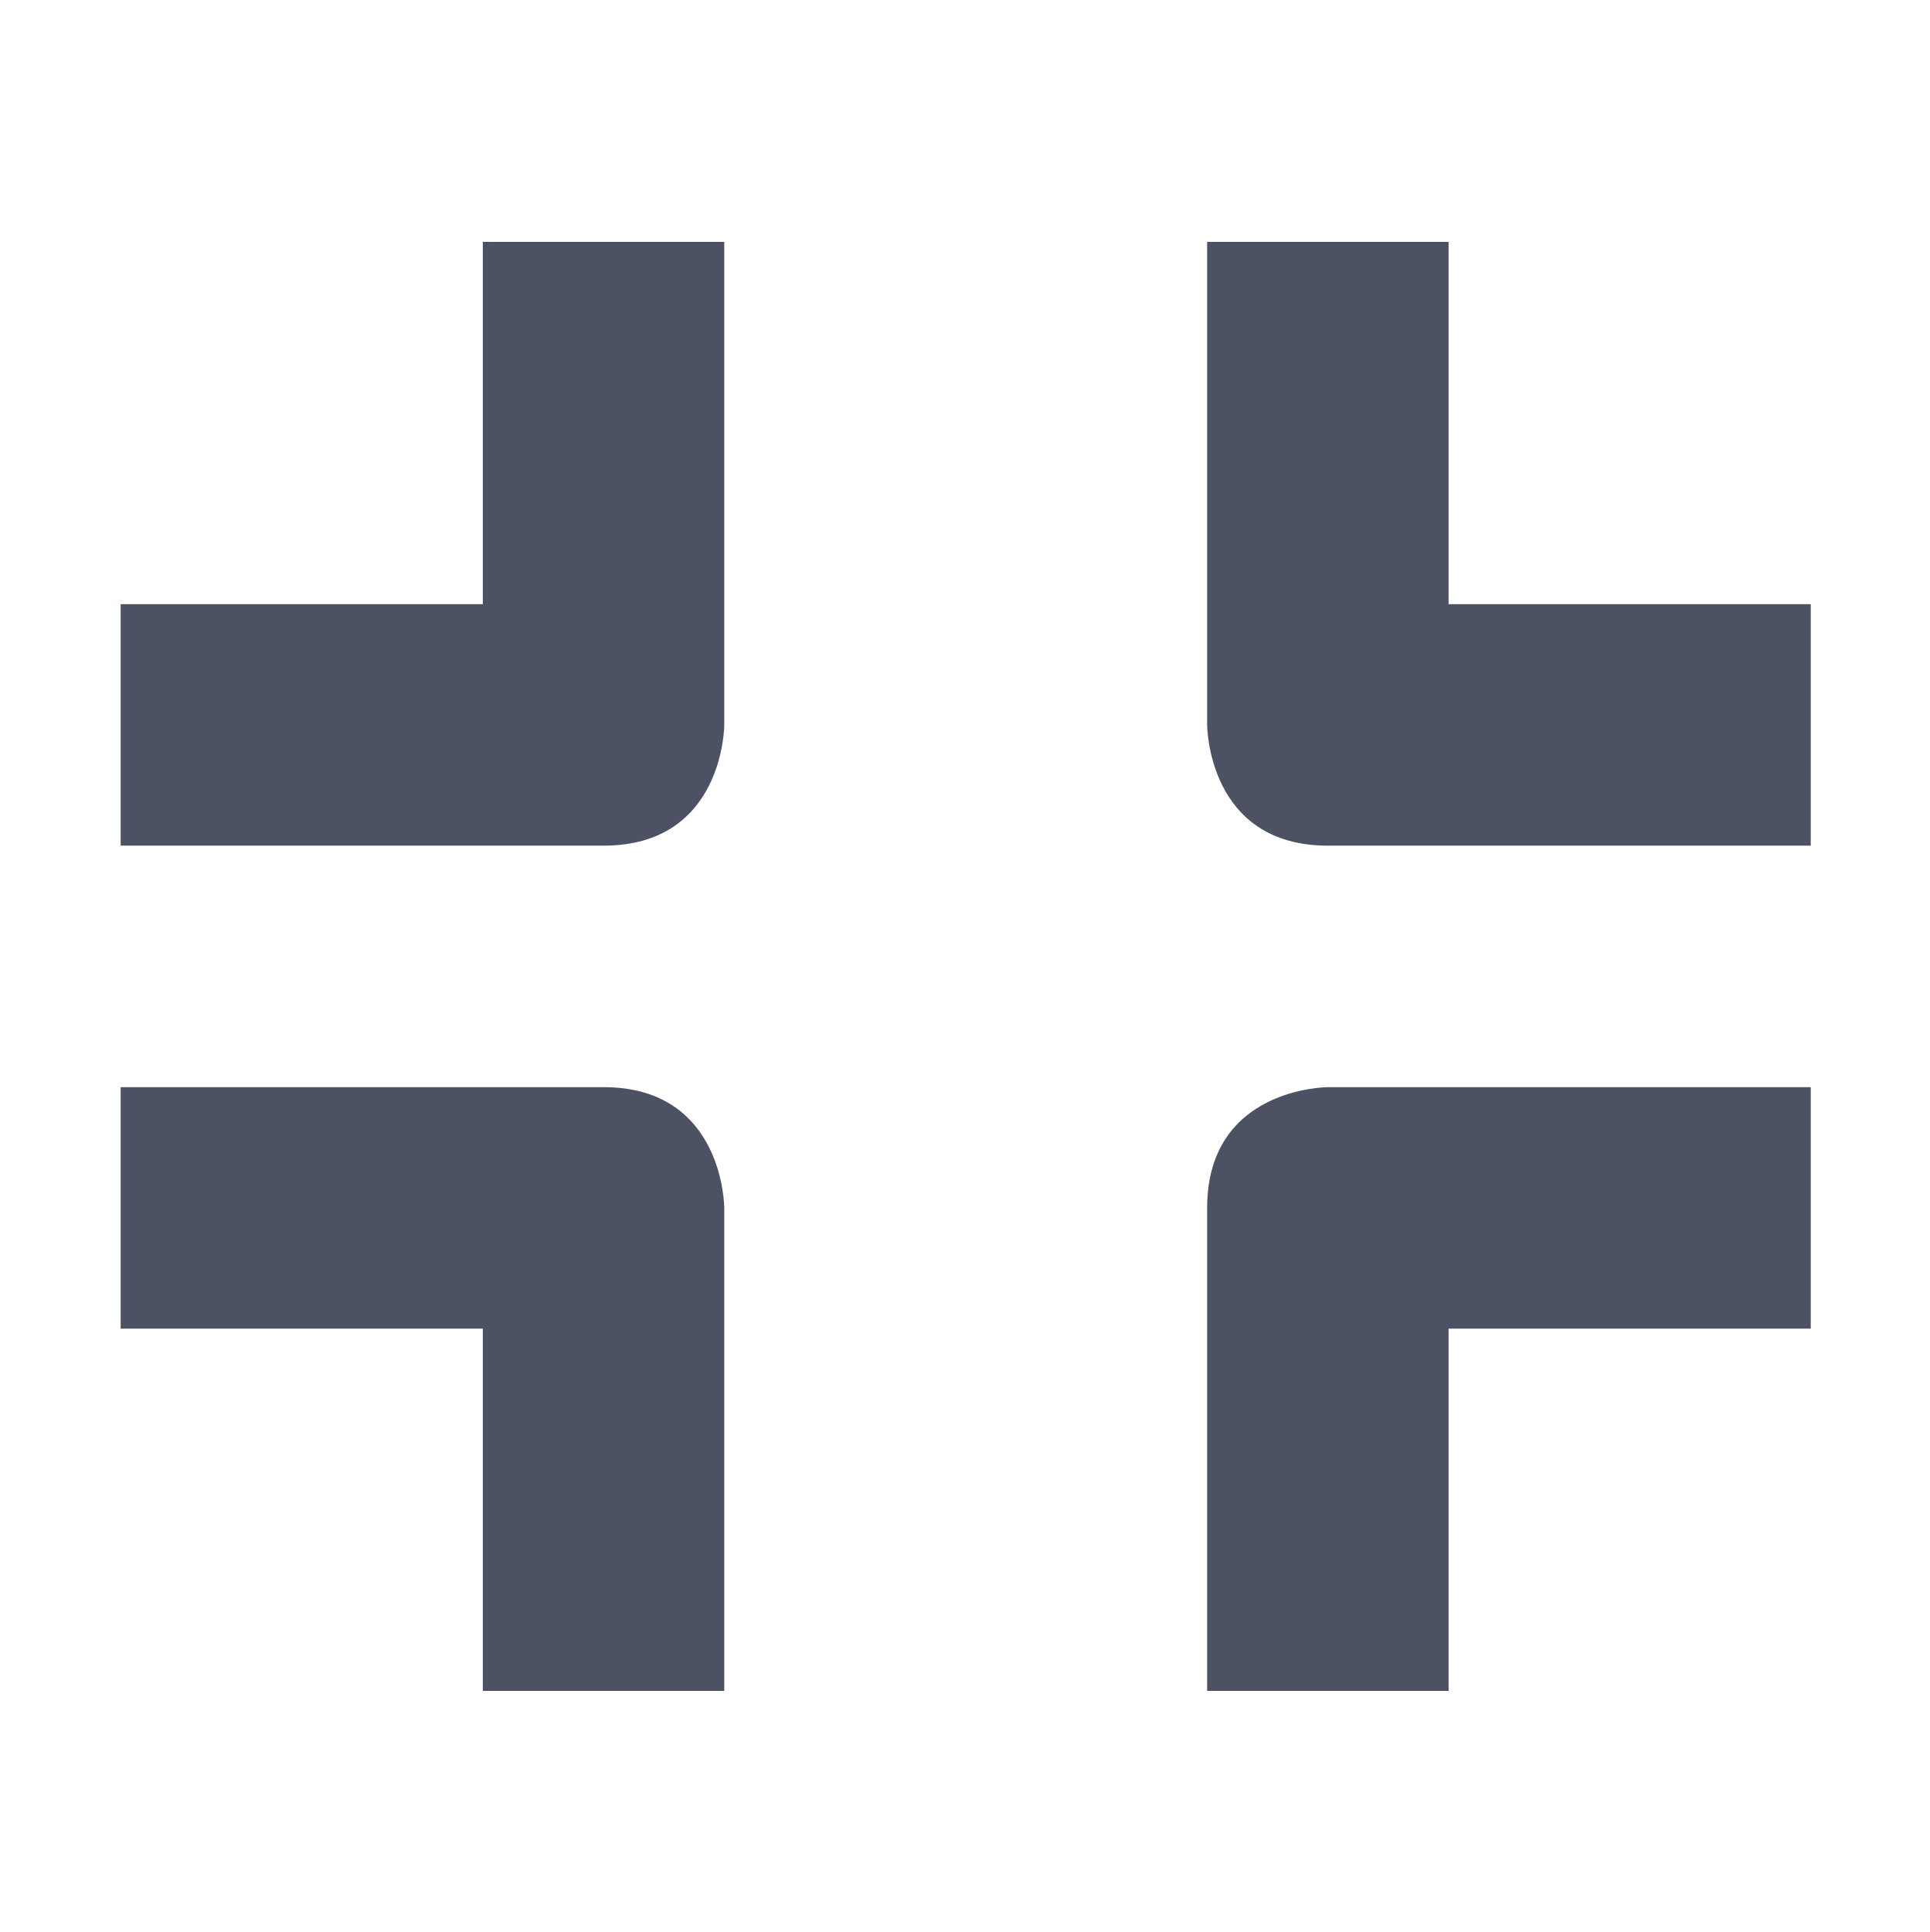
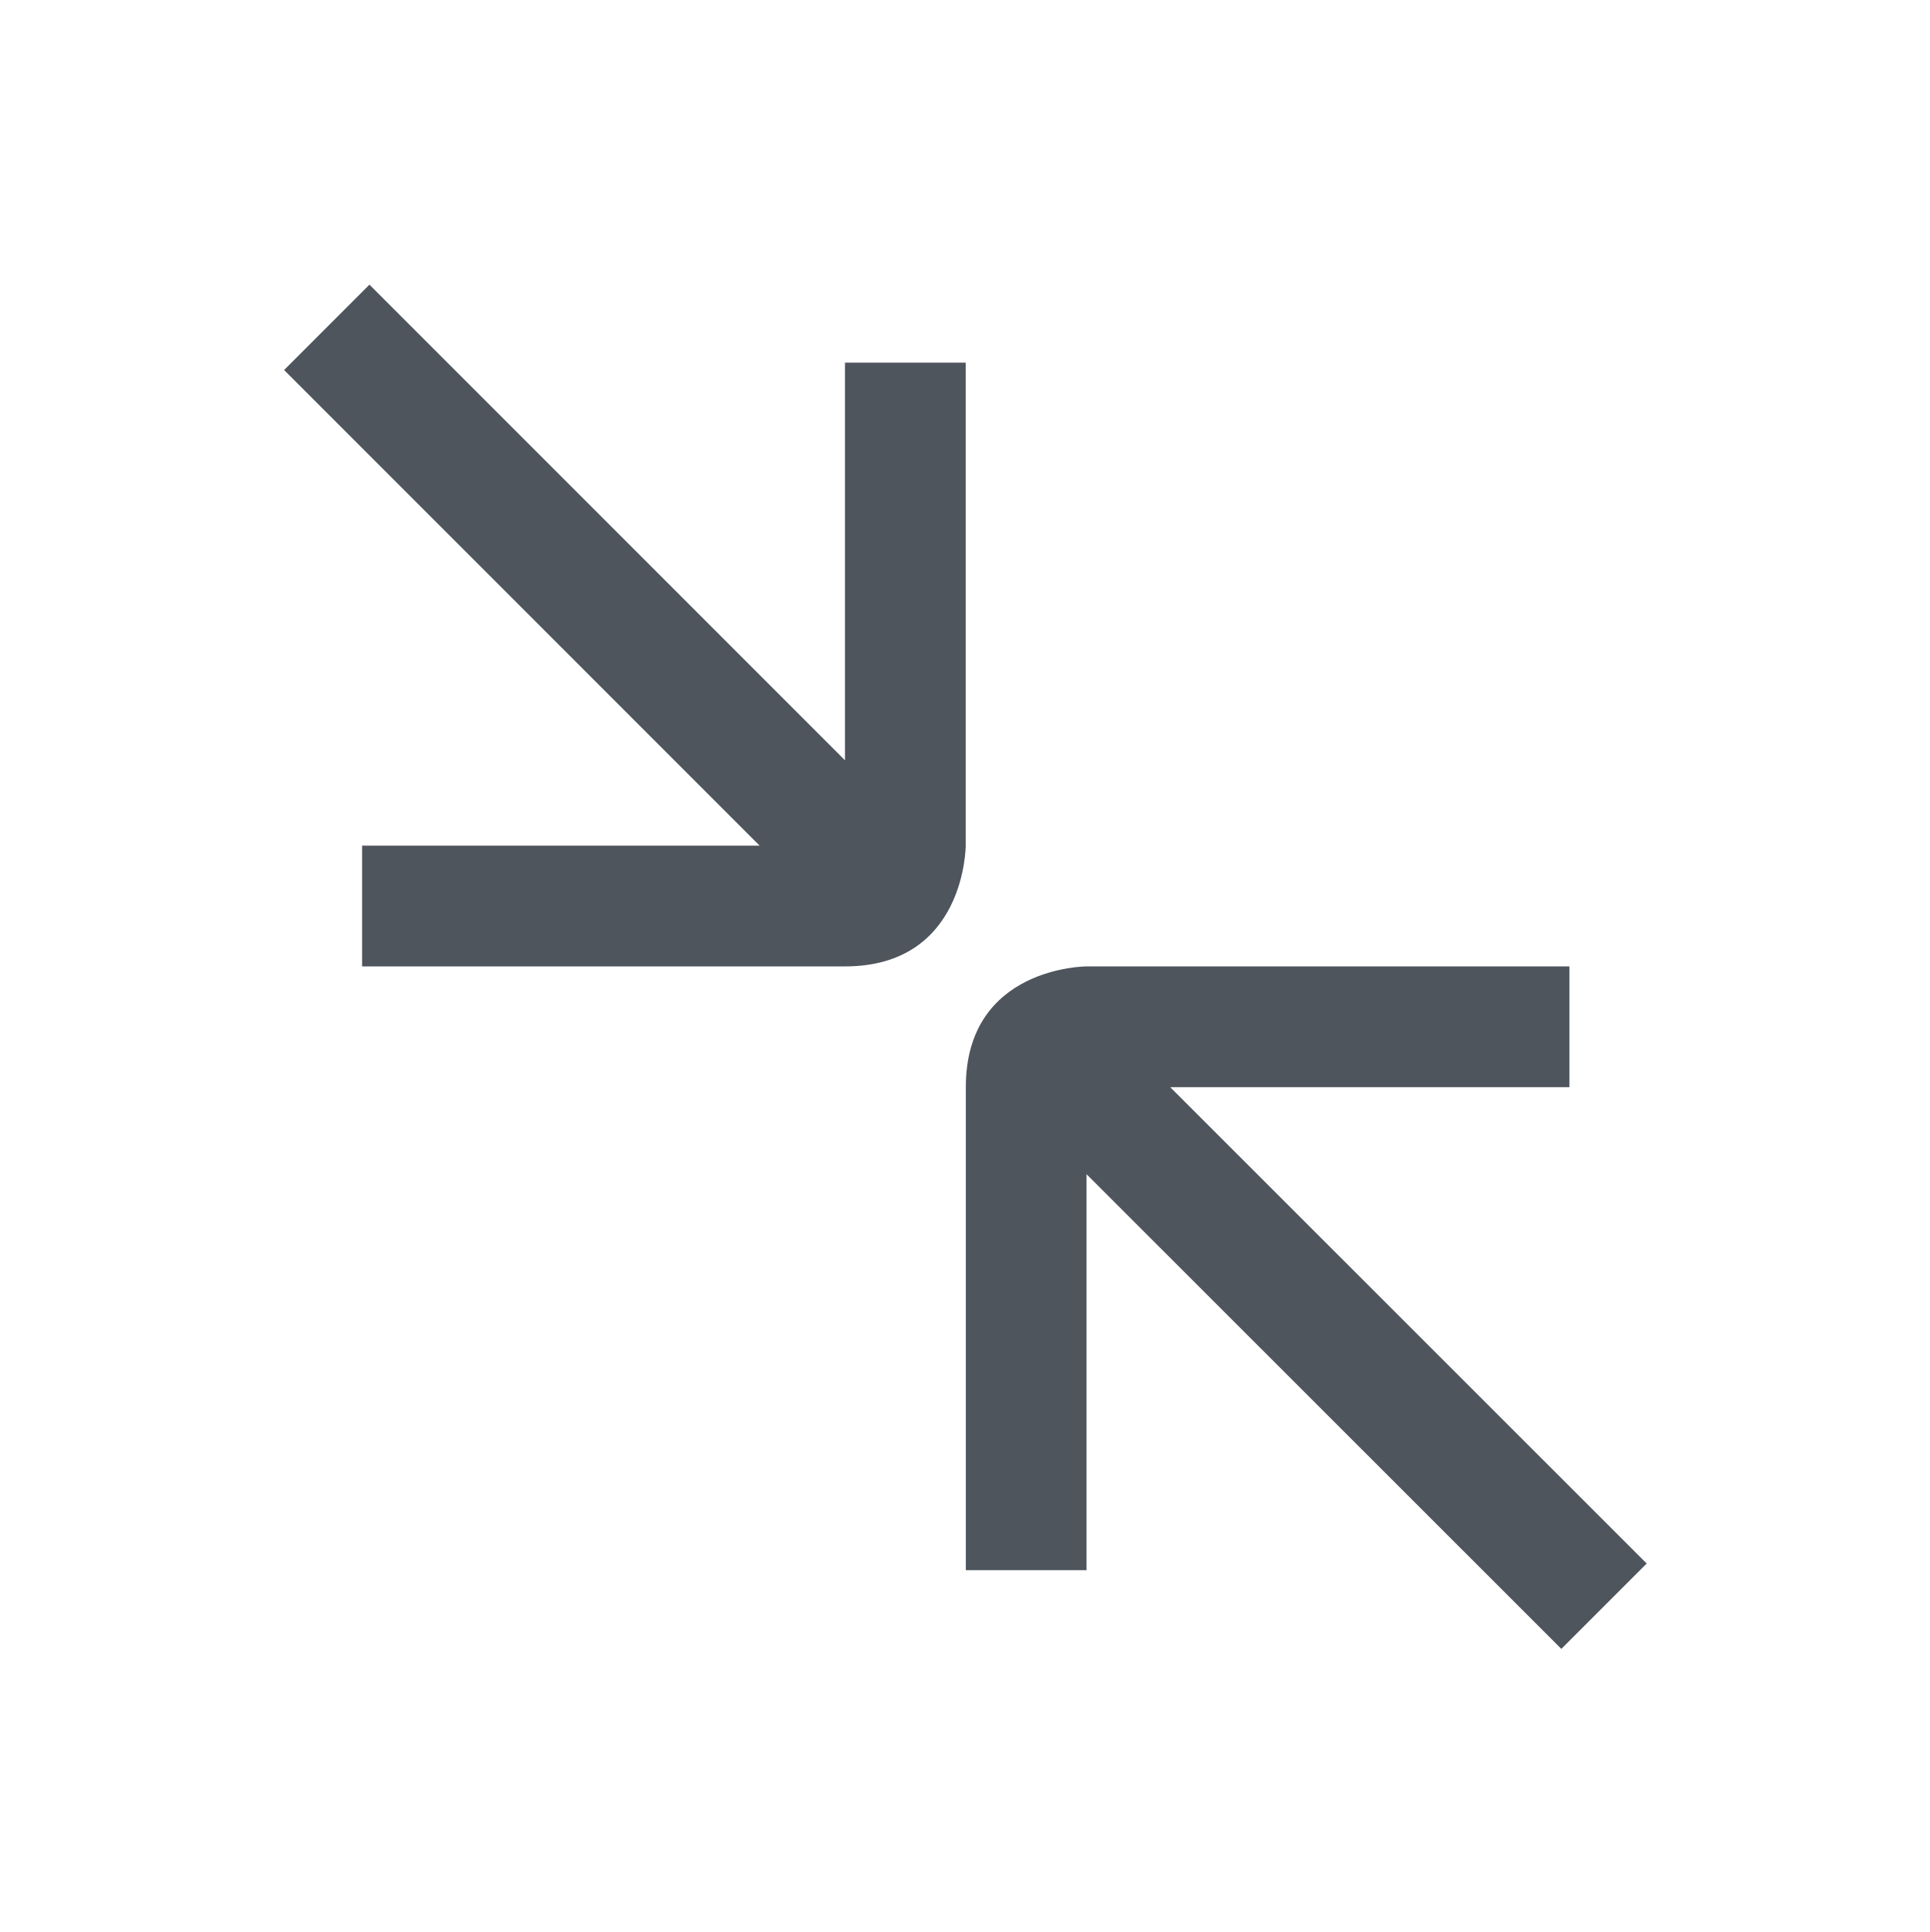
<svg xmlns="http://www.w3.org/2000/svg" xmlns:ns1="http://www.openswatchbook.org/uri/2009/osb" height="16" id="svg7384" style="enable-background:new" version="1.1" width="15.982">
  <defs id="defs7386">
+     <linearGradient id="linearGradient6882" ns1:paint="solid">
+       <stop id="stop6884" offset="0" style="stop-color:#555555;stop-opacity:1;" />
+     </linearGradient>
    <linearGradient id="linearGradient5606" ns1:paint="solid">
      <stop id="stop5608" offset="0" style="stop-color:#000000;stop-opacity:1;" />
    </linearGradient>
    <filter id="filter7554" style="color-interpolation-filters:sRGB">
      <feBlend id="feBlend7556" in2="BackgroundImage" mode="darken" />
    </filter>
  </defs>
-   <g id="layer9" style="display:inline" transform="translate(-285.0006,19.00334)" />
-   <g id="layer10" style="display:inline;filter:url(#filter7554)" transform="translate(-285.0006,19.00334)" />
-   <g id="layer1" style="display:inline" transform="translate(-44.00039,-597.9967)" />
-   <g id="layer14" style="display:inline" transform="translate(-285.0006,19.00334)" />
-   <g id="layer15" style="display:inline" transform="translate(-285.0006,19.00334)" />
-   <g id="g71291" style="display:inline" transform="translate(-285.0006,19.00334)" />
-   <g id="layer2" style="display:inline" transform="translate(-44.00039,-447.9967)" />
-   <g id="g6058" style="display:inline" transform="translate(-44.00039,-447.9967)" />
-   <g id="layer12" style="display:inline" transform="translate(-285.0006,19.00334)">
-     <path d="m 296,-10 c 0,0 -1,0 -1,1 l 0,4 2,0 0,-3 3,0 0,-2 z m -10,0 0,2 3,0 0,3 2,0 0,-4 c 0,0 0,-1 -1,-1 z m 9,-7 0,4 c 0,0 0,1 1,1 l 4,0 0,-2 -3,0 0,-3 z m -6,0 0,3 -3,0 0,2 4,0 c 1,0 1,-1 1,-1 l 0,-4 z" id="path10430" style="color:#bebebe;fill:#4c5263;fill-opacity:1;stroke:none" />
+   <g id="layer9" style="display:inline" transform="translate(-637.0006,15.00334)" />
+   <g id="layer10" style="display:inline;filter:url(#filter7554)" transform="translate(-637.0006,15.00334)" />
+   <g id="layer1" style="display:inline" transform="translate(-396.0004,-601.9967)" />
+   <g id="layer14" style="display:inline" transform="translate(-637.0006,15.00334)" />
+   <g id="layer15" style="display:inline" transform="translate(-637.0006,15.00334)" />
+   <g id="g71291" style="display:inline" transform="translate(-637.0006,15.00334)" />
+   <g id="layer2" style="display:inline" transform="translate(-396.0004,-451.9967)" />
+   <g id="layer12" style="display:inline" transform="translate(-637.0006,15.00334)">
+     <path d="m 644,-7 c 1,0 1,-1 1,-1 v -4 h -1 v 3.293 l -3.939,-3.939 -0.707,0.707 L 643.293,-8 h -3.293 v 1 z" id="path7931" style="color:#bebebe;fill:#4f555d;fill-opacity:1;stroke:none" />
+     <path d="M 649.934,-1.348 650.641,-2.055 646.694,-6 h 3.307 v -1 h -4 c 0,0 -1,0 -1,1 v 4 h 1 v -3.279 z" id="path7938" style="color:#bebebe;fill:#4f555d;fill-opacity:1;stroke:none" />
  </g>
+   <g id="layer3" transform="translate(-396.0004,-711.9967)" />
</svg>
